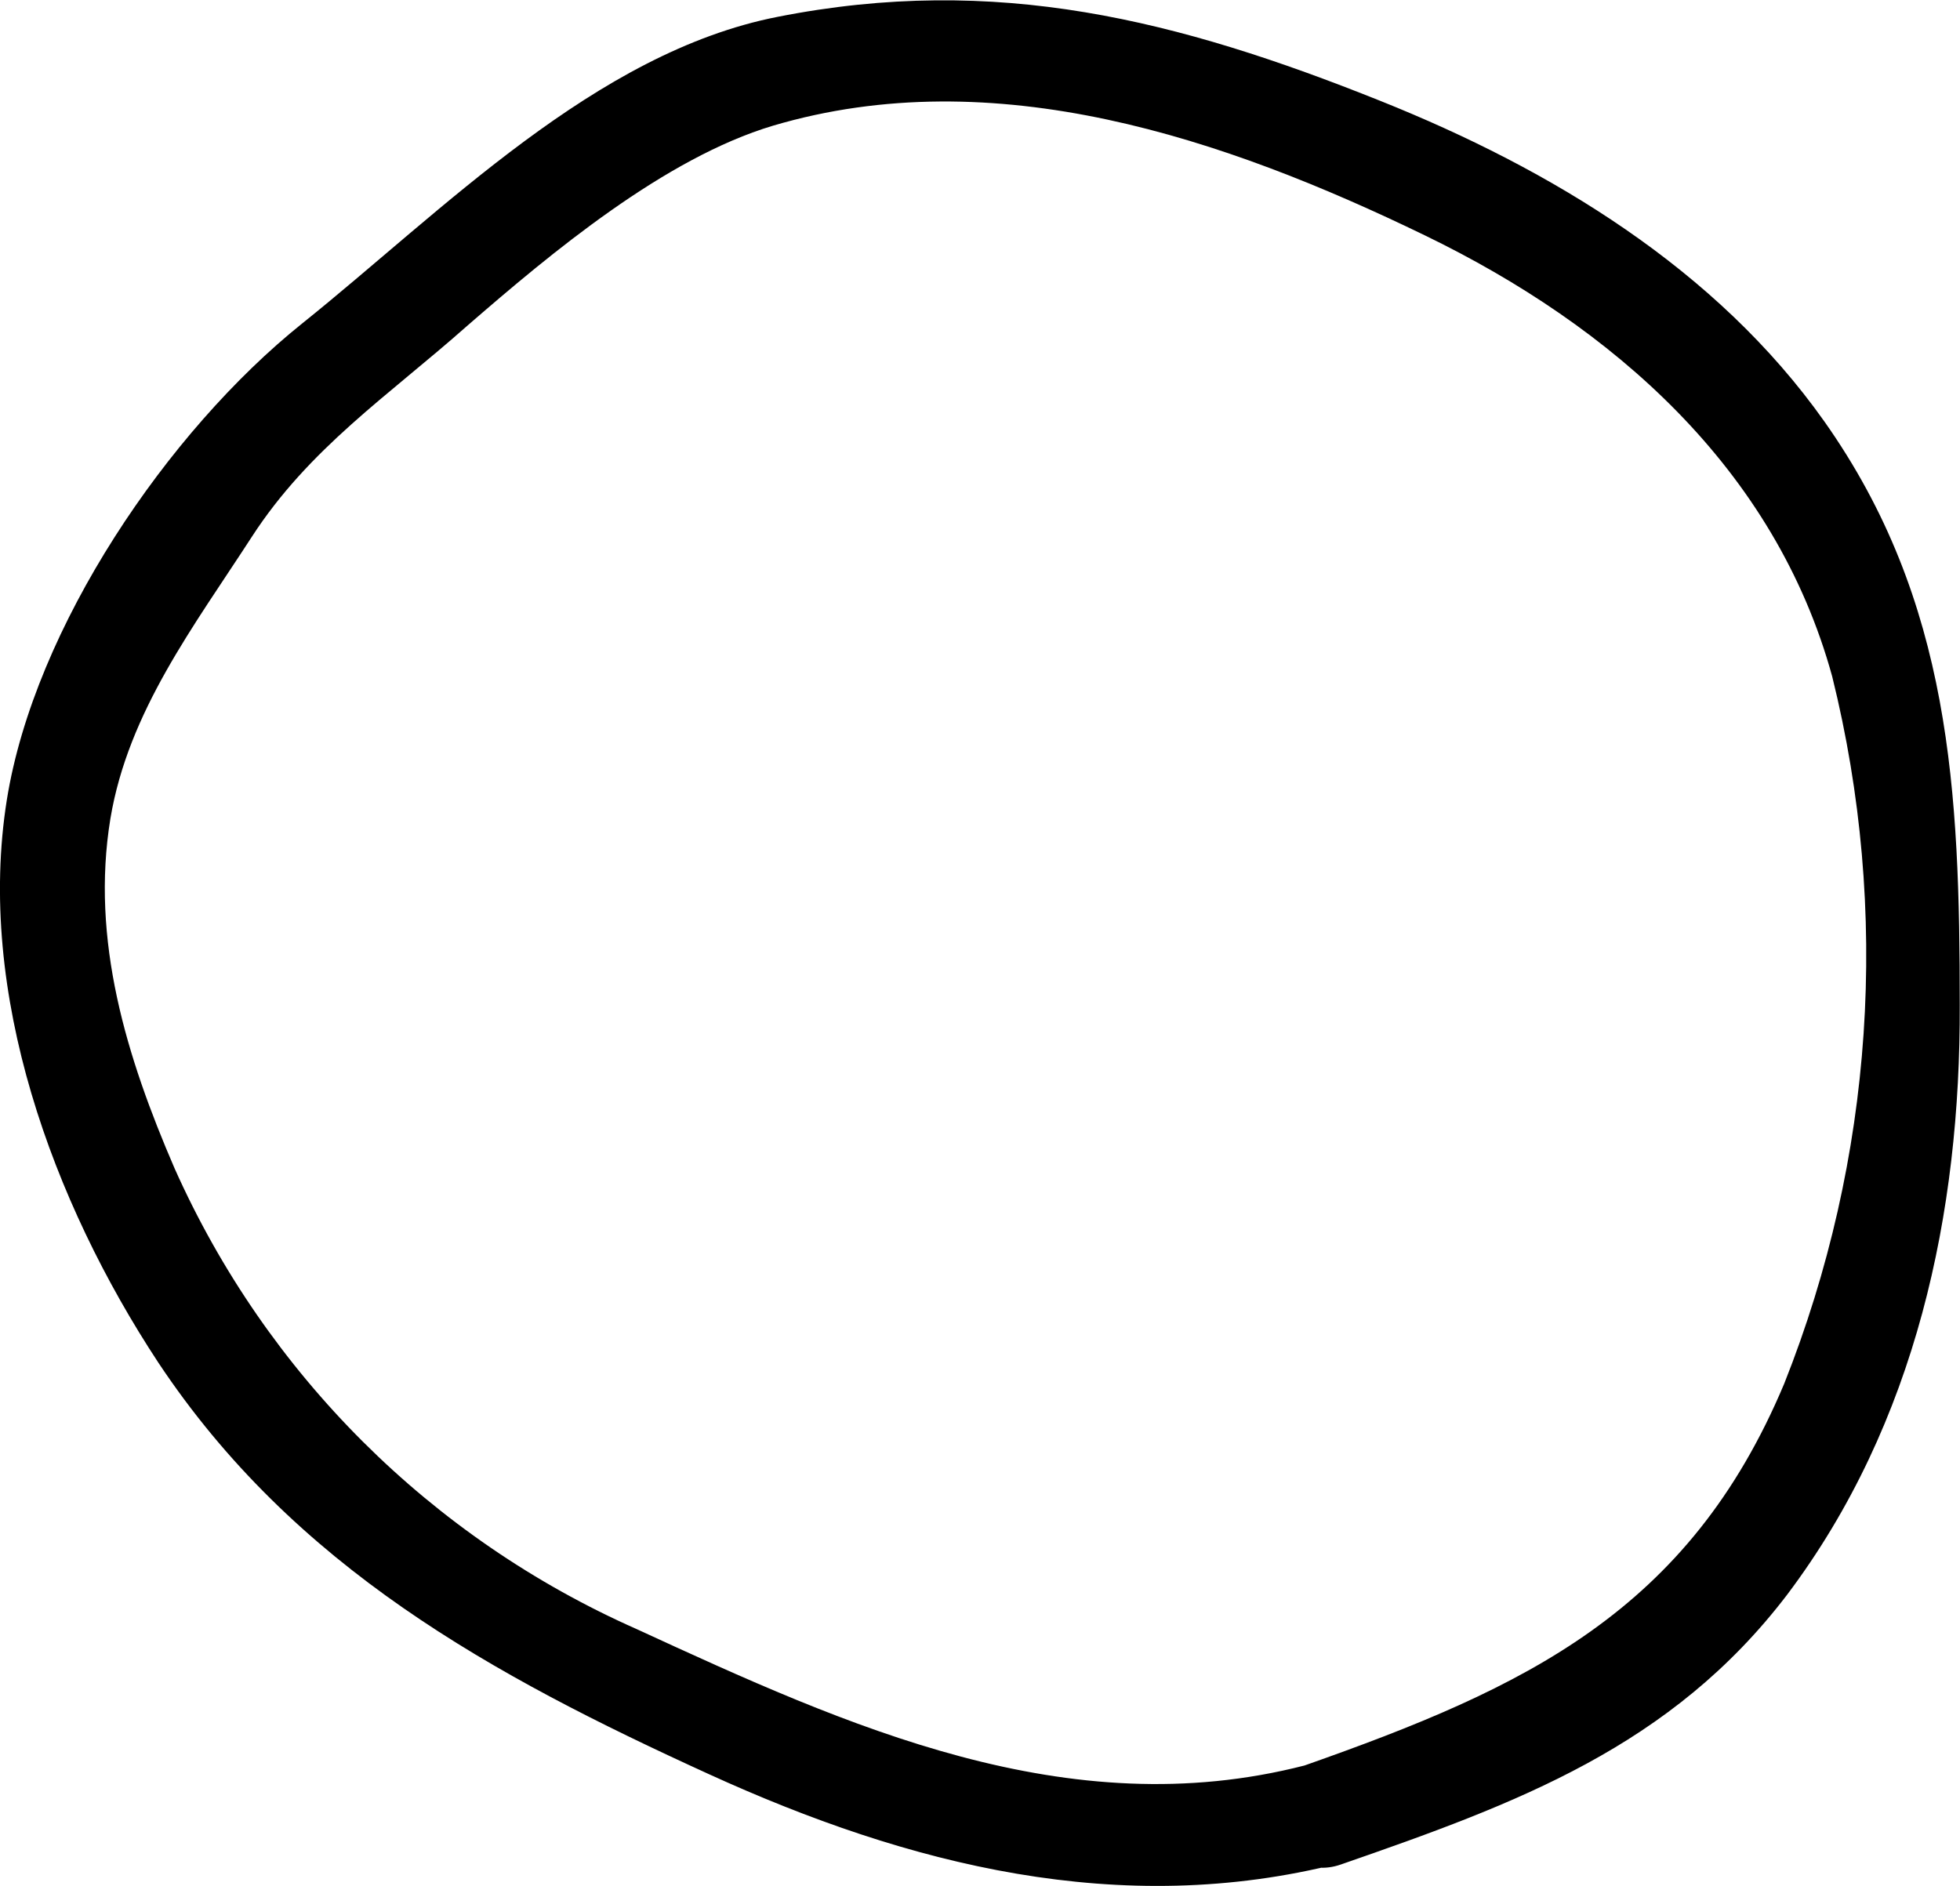
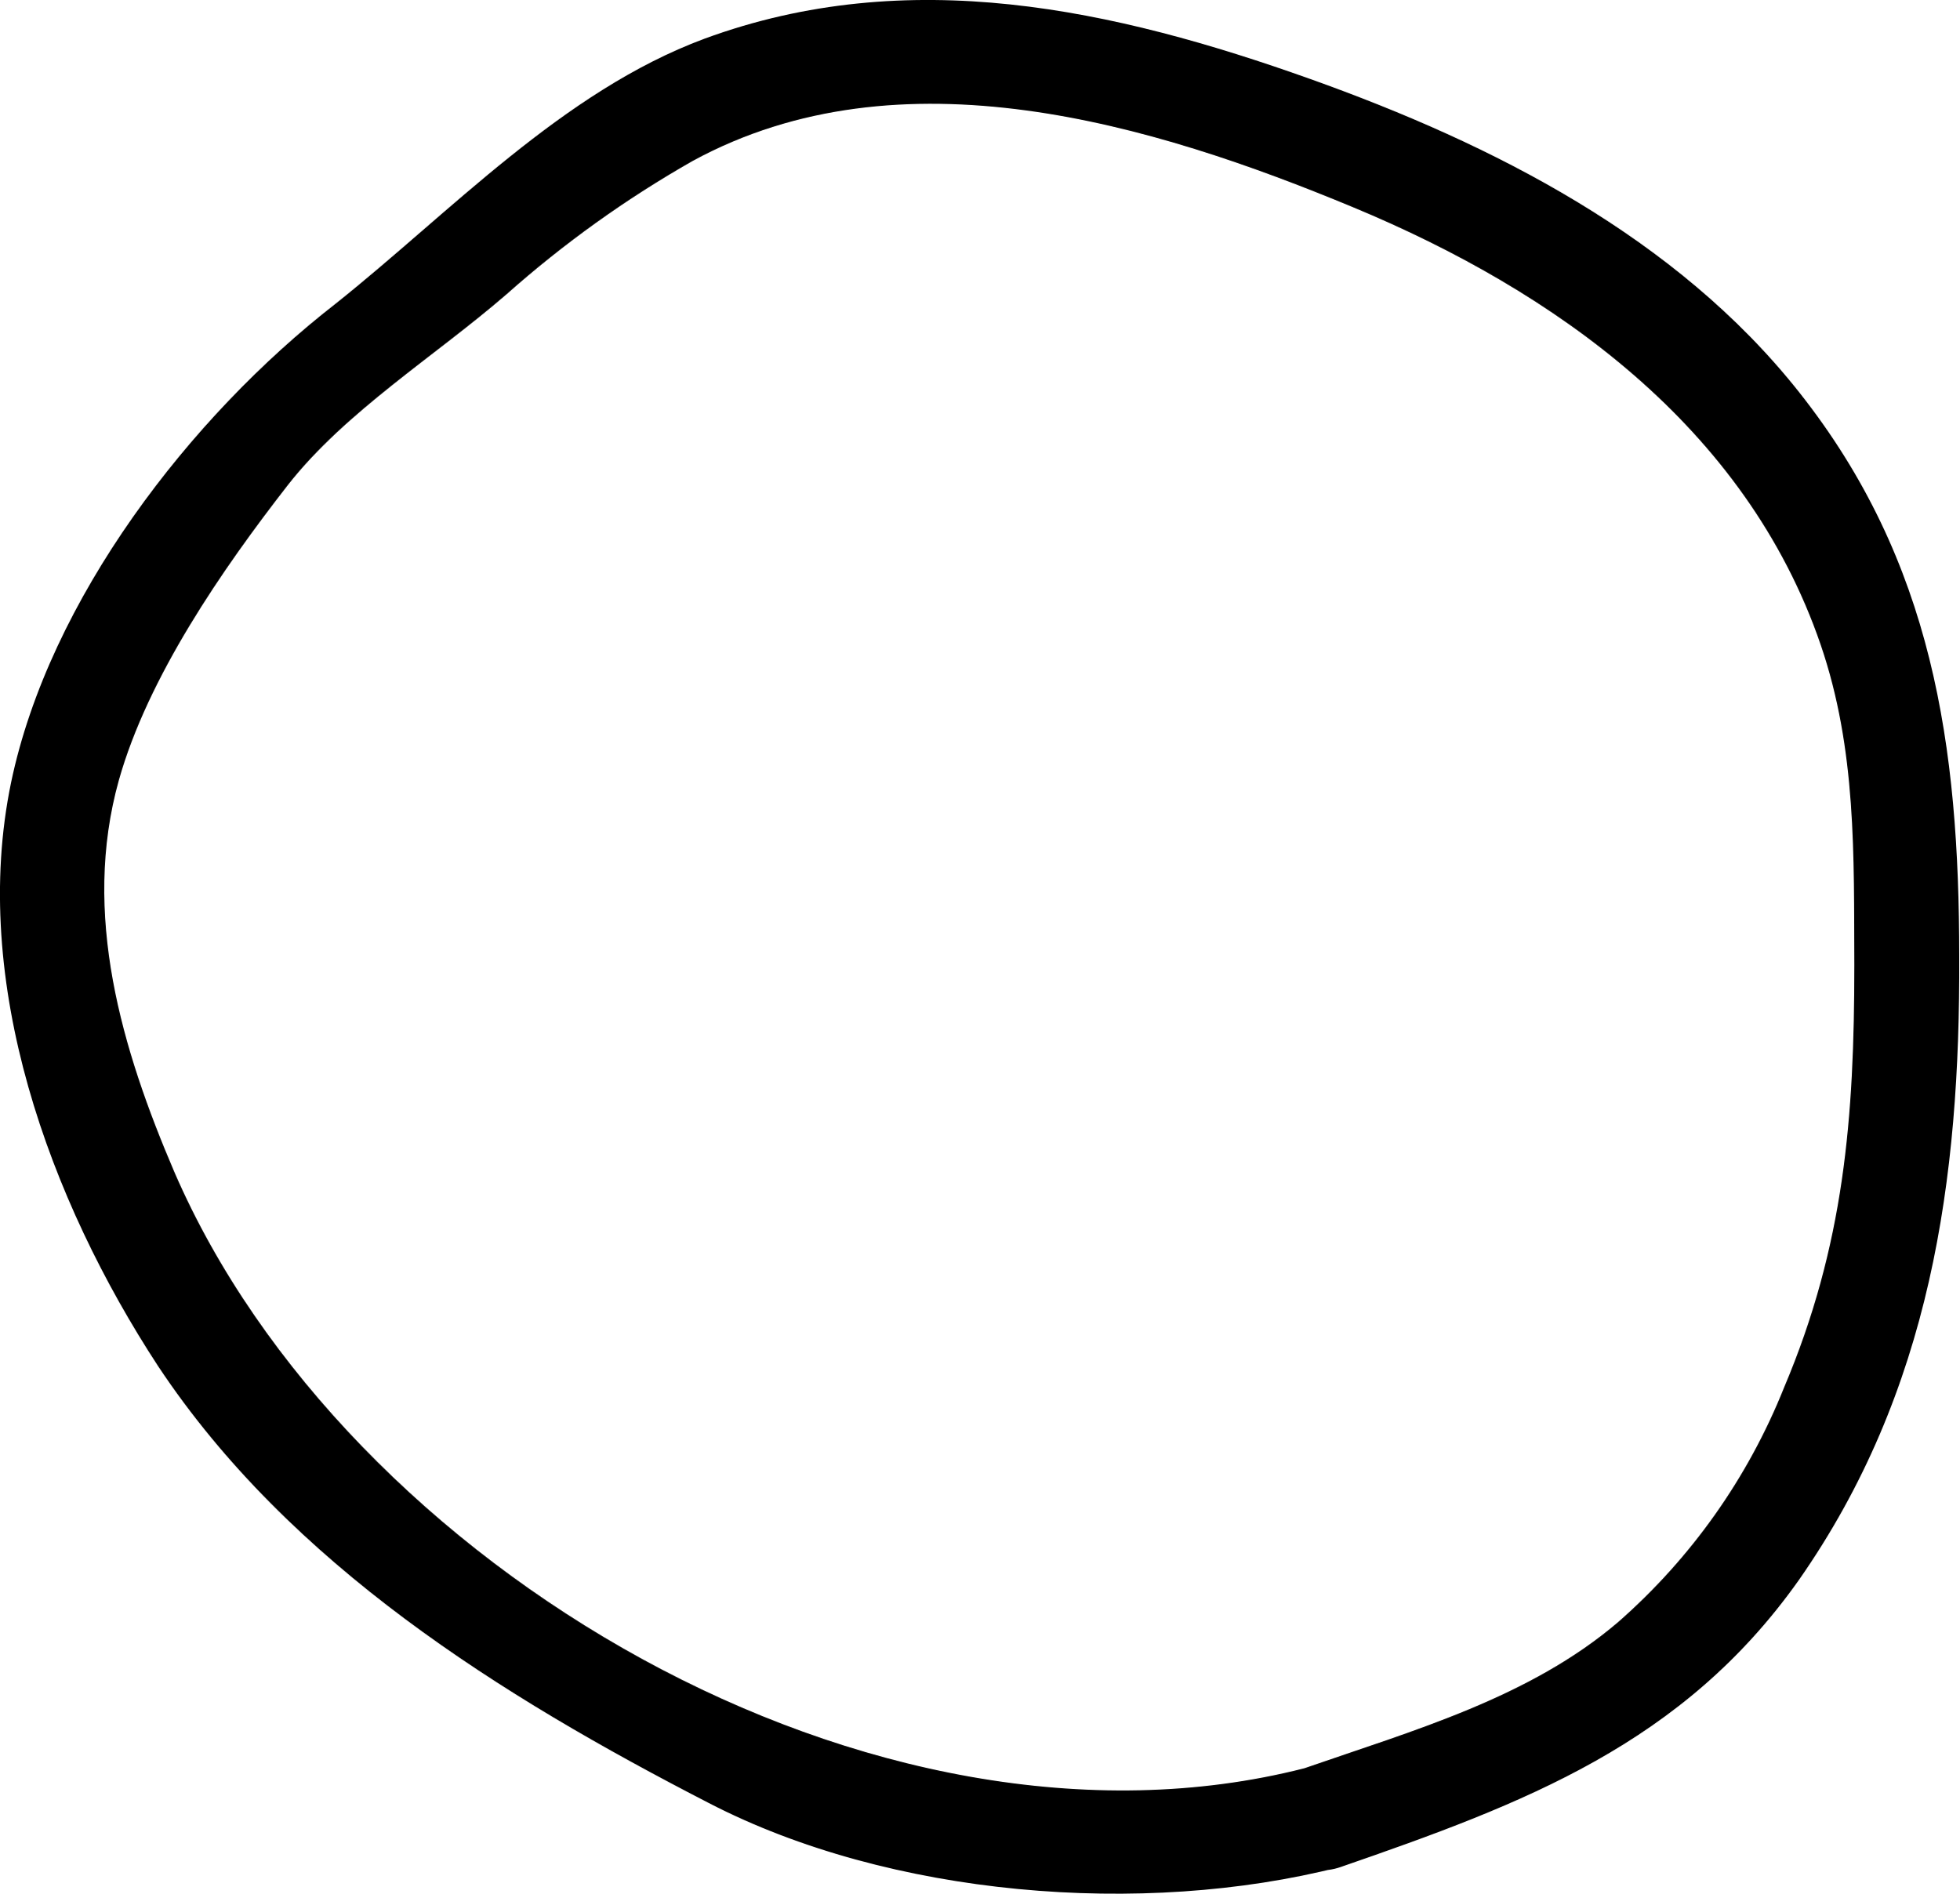
- <svg xmlns="http://www.w3.org/2000/svg" viewBox="0 0 74.37 71.57">
+ <svg xmlns="http://www.w3.org/2000/svg" viewBox="0 0 74.35 71.87">
  <g id="Layer_2" data-name="Layer 2">
    <g id="Layer_1-2" data-name="Layer 1">
-       <path d="M49.5,67c-9,2.31-17.34-1.49-25.33-5.17A34.49,34.49,0,0,1,6.62,44.33c-1.81-4.19-3.19-8.64-2.43-13.27C4.87,27,7.37,23.75,9.55,20.38s5.18-5.36,8.16-8C20.92,9.59,25.22,6,29.33,4.77c8.42-2.49,17.14.48,24.73,4.16,7.14,3.46,13.29,8.85,15.46,16.74A44,44,0,0,1,67.7,52.51C64.07,61.16,57.88,64.05,49.5,67c-2.43.84-1.06,4.6,1.37,3.76,6.69-2.32,12.54-4.47,16.94-10.24C72.72,54,74.39,46,74.36,38.14c0-8.08-.32-15.33-5.14-22.15C65.13,10.21,58.85,6.42,52.38,3.83,44.69.75,37.8-1,29.5.64,22.59,2,16.8,8,11.46,12.28,6.37,16.36,1.31,23.8.26,30.35-.91,37.69,2,45.62,6,51.7c5.16,7.77,12.66,11.87,20.9,15.63,7.56,3.45,15.62,5.5,23.94,3.38C53.36,70.07,52,66.32,49.5,67Z" />
+       <path d="M49.5,67.11C33.19,71.27,13.1,59.44,6.62,44.49c-2-4.67-3.53-9.8-2.11-14.88,1.1-3.91,3.92-8,6.42-11.21,2.18-2.78,5.6-4.9,8.29-7.23A41.53,41.53,0,0,1,26.3,6.1c7.88-4.28,17.41-1.41,25.06,1.77s14.89,8.32,17.73,16.59c1.37,4,1.26,8,1.28,12.16,0,5.81-.38,10.64-2.67,16.05a23.35,23.35,0,0,1-6.29,8.89c-3.36,2.87-7.76,4.11-11.91,5.55-2.43.84-1.06,4.59,1.37,3.75,7-2.42,13-4.68,17.4-10.9,5-7.16,6.12-15.17,6.08-23.66,0-8-1-15-6.07-21.41C63.62,9,56.65,5.47,49.73,3c-7.46-2.66-15.25-4.38-23-1.53-5.38,2-9.64,6.59-14,10.06C7.21,15.82,1.87,22.75.42,29.7-1.15,37.28,1.88,45.55,6,51.85c5,7.53,13,12.51,20.9,16.58,6.86,3.55,16.45,4.34,23.94,2.43C53.36,70.22,52,66.47,49.5,67.11Z" />
    </g>
  </g>
</svg>
